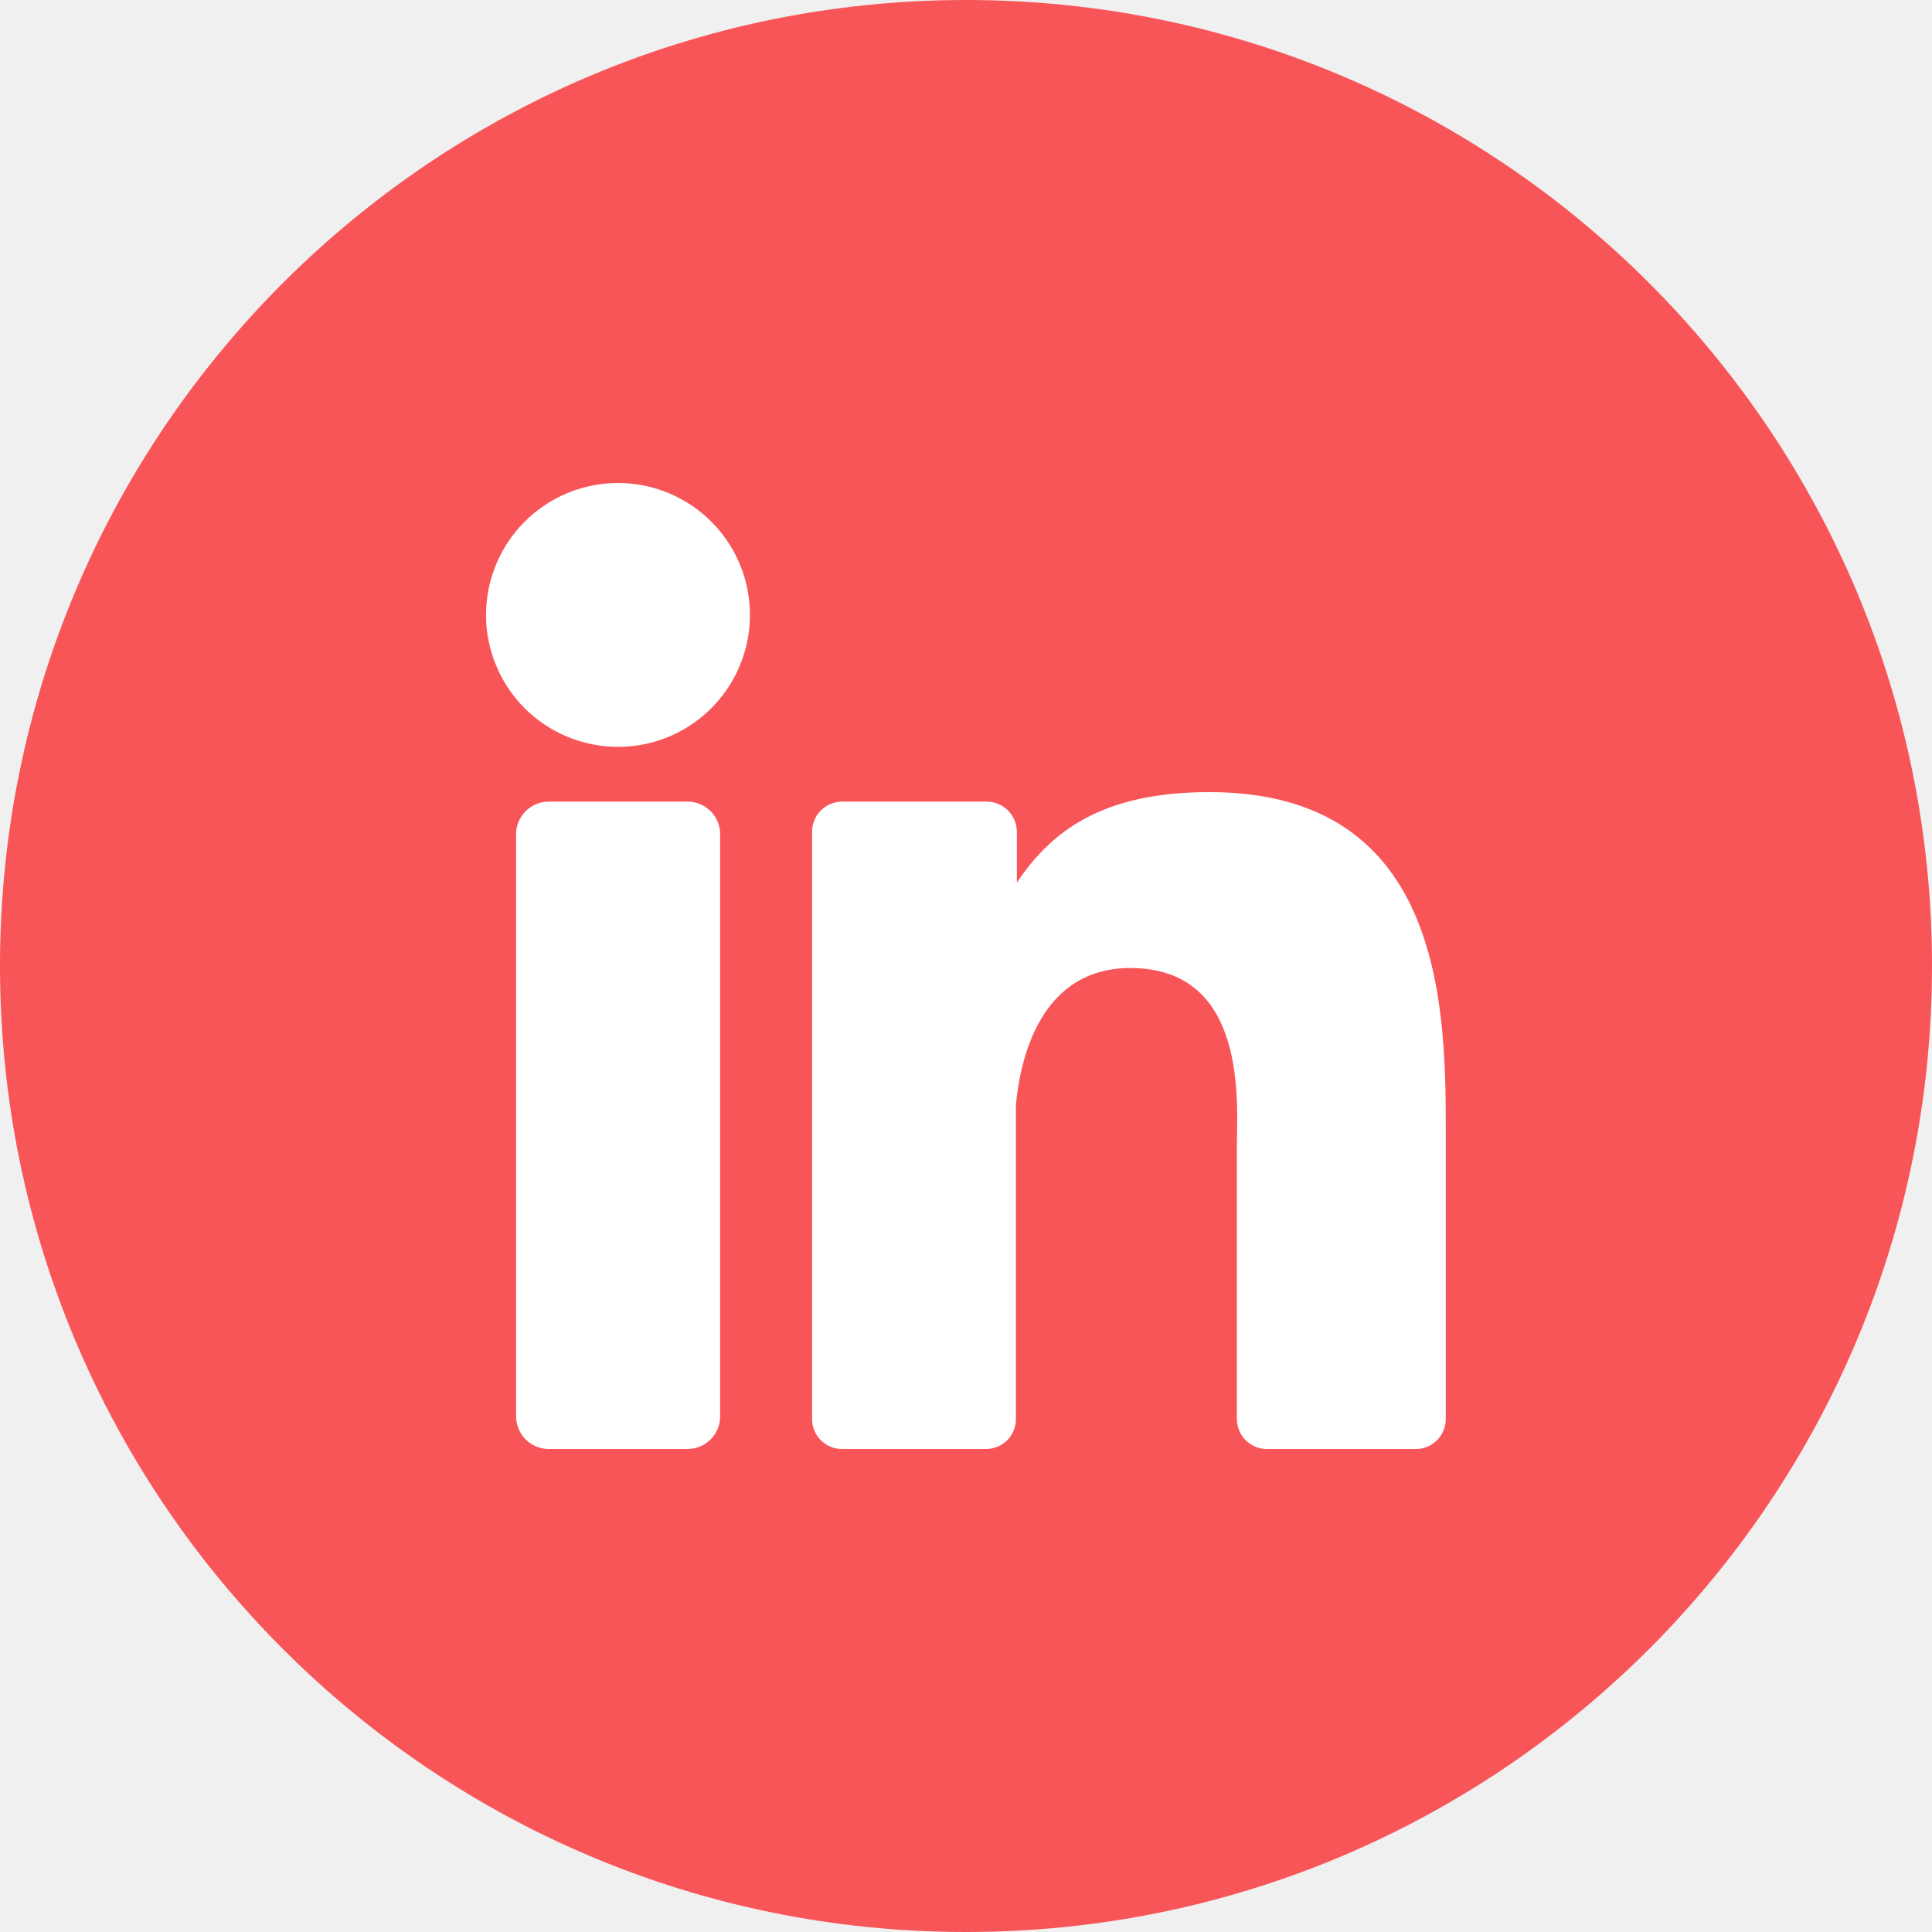
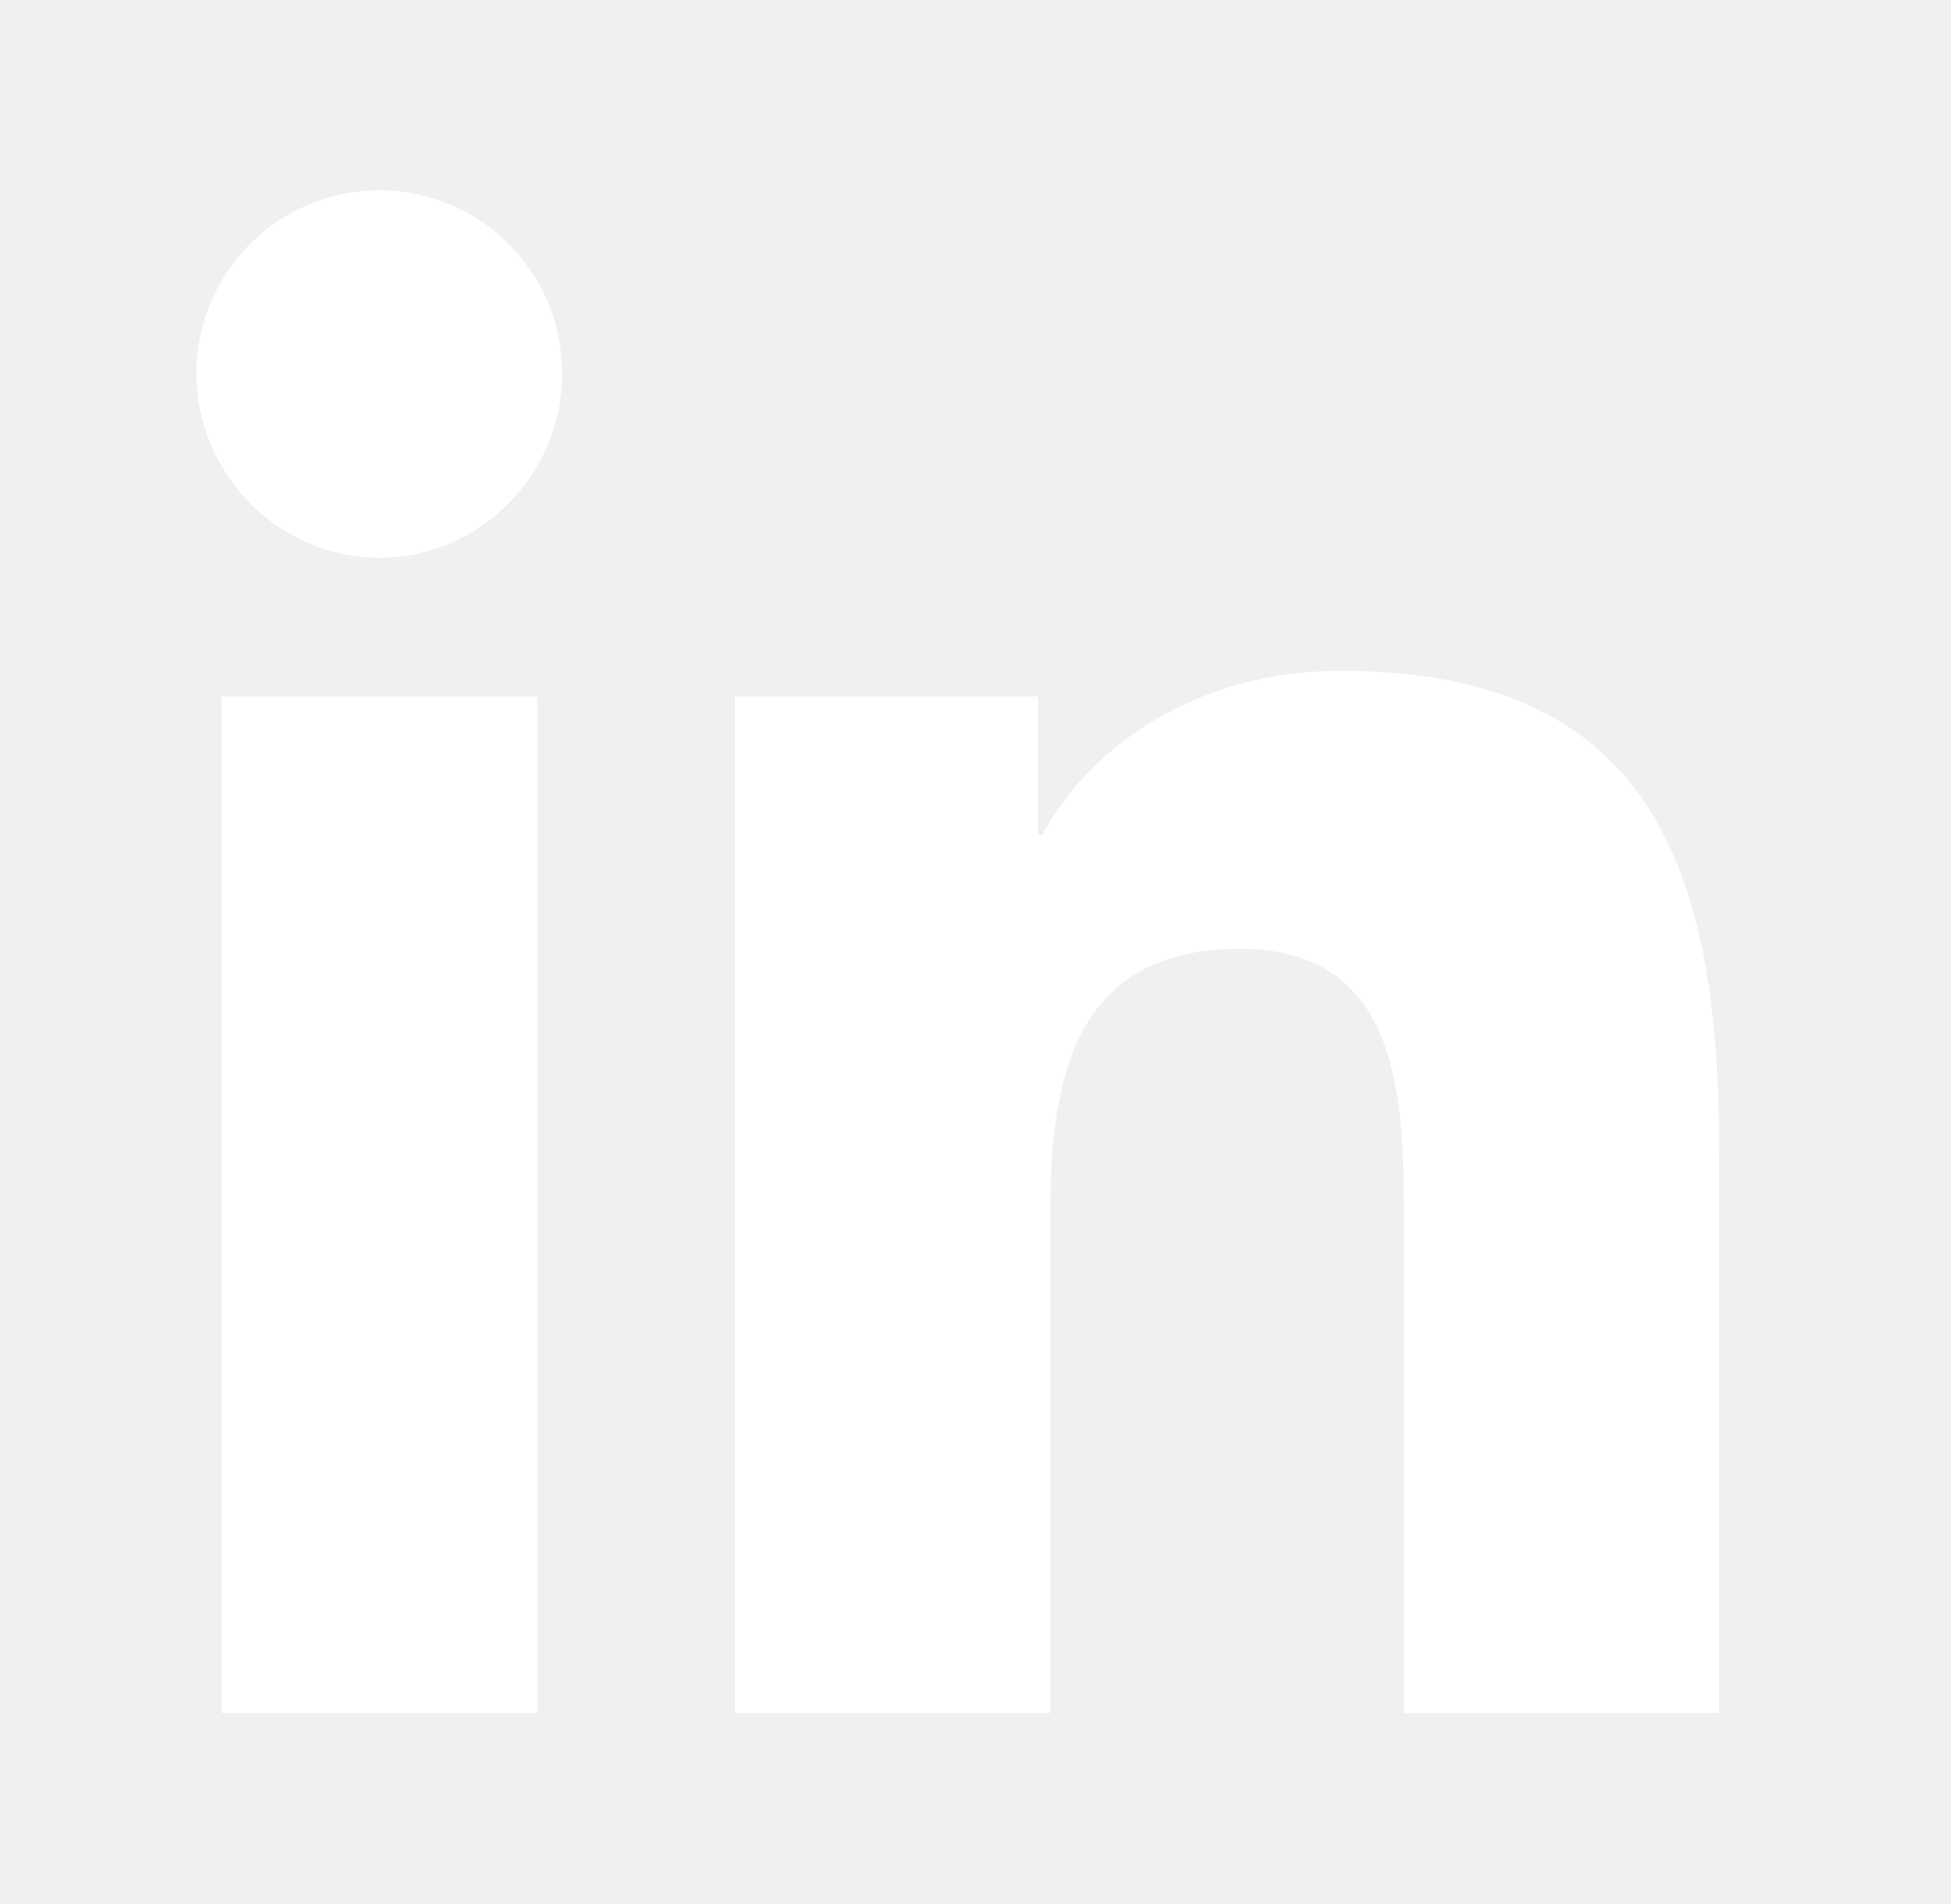
- <svg xmlns="http://www.w3.org/2000/svg" width="24" height="24" viewBox="0 0 24 24" fill="none">
-   <g id="linkedin 1" clip-path="url(#clip0_13_2675)">
-     <g id="Layer 2">
-       <g id="10.linkedin">
-         <path id="background" d="M12 24C18.627 24 24 18.627 24 12C24 5.373 18.627 0 12 0C5.373 0 0 5.373 0 12C0 18.627 5.373 24 12 24Z" fill="#F85559" />
-         <g id="icon">
-           <path id="Vector" d="M9.316 7.637C9.316 7.962 9.22 8.279 9.04 8.549C8.86 8.818 8.604 9.029 8.305 9.153C8.005 9.277 7.676 9.31 7.358 9.246C7.04 9.183 6.747 9.027 6.518 8.798C6.289 8.569 6.133 8.276 6.069 7.958C6.006 7.64 6.039 7.311 6.163 7.011C6.287 6.711 6.498 6.456 6.767 6.276C7.037 6.096 7.354 6 7.679 6C8.113 6 8.529 6.173 8.836 6.48C9.143 6.787 9.316 7.203 9.316 7.637Z" fill="white" />
-           <path id="Vector_2" d="M8.541 9.958H6.816C6.592 9.958 6.411 10.14 6.411 10.364V17.594C6.411 17.818 6.592 18 6.816 18H8.541C8.765 18 8.946 17.818 8.946 17.594V10.364C8.946 10.14 8.765 9.958 8.541 9.958Z" fill="white" />
-           <path id="Vector_3" d="M17.96 14.127V17.627C17.96 17.726 17.921 17.821 17.851 17.891C17.782 17.961 17.687 18 17.588 18H15.737C15.639 18 15.544 17.961 15.474 17.891C15.404 17.821 15.365 17.726 15.365 17.627V14.236C15.365 13.729 15.512 12.025 14.042 12.025C12.902 12.025 12.669 13.197 12.62 13.723V17.635C12.618 17.732 12.579 17.825 12.51 17.893C12.441 17.961 12.348 17.999 12.251 18H10.46C10.412 18 10.363 17.991 10.318 17.972C10.272 17.953 10.231 17.926 10.197 17.891C10.162 17.857 10.134 17.816 10.116 17.77C10.097 17.725 10.088 17.676 10.088 17.627V10.333C10.088 10.284 10.097 10.235 10.116 10.19C10.134 10.144 10.162 10.103 10.197 10.068C10.231 10.033 10.272 10.006 10.318 9.987C10.363 9.968 10.412 9.958 10.46 9.958H12.251C12.301 9.958 12.35 9.967 12.396 9.985C12.442 10.004 12.484 10.031 12.52 10.066C12.555 10.101 12.583 10.142 12.602 10.188C12.622 10.234 12.632 10.283 12.632 10.333V10.964C13.055 10.333 13.683 9.84 15.021 9.84C17.978 9.838 17.96 12.606 17.96 14.127Z" fill="white" />
-         </g>
-       </g>
+ <svg xmlns="http://www.w3.org/2000/svg" width="41" height="40" viewBox="0 0 41 40" fill="none">
+   <g id="linkedin 1">
+     <g id="_x31_0.Linkedin">
+       <path id="Vector" d="M36.121 36V35.999H36.129V24.263C36.129 18.522 34.893 14.099 28.181 14.099C24.955 14.099 22.789 15.87 21.905 17.548H21.812V14.635H15.448V35.999H22.075V25.42C22.075 22.635 22.603 19.941 26.052 19.941C29.451 19.941 29.501 23.12 29.501 25.598V36H36.121Z" fill="white" />
+       <path id="Vector_2" d="M4.657 14.636H11.292V36H4.657V14.636Z" fill="white" />
+       <path id="Vector_3" d="M7.972 4C5.851 4 4.129 5.721 4.129 7.843C4.129 9.964 5.851 11.722 7.972 11.722C10.094 11.722 11.815 9.964 11.815 7.843C11.813 5.721 10.092 4 7.972 4Z" fill="white" />
    </g>
  </g>
-   <defs>
-     <clipPath id="clip0_13_2675">
-       <rect width="24" height="24" fill="white" />
-     </clipPath>
-   </defs>
</svg>
